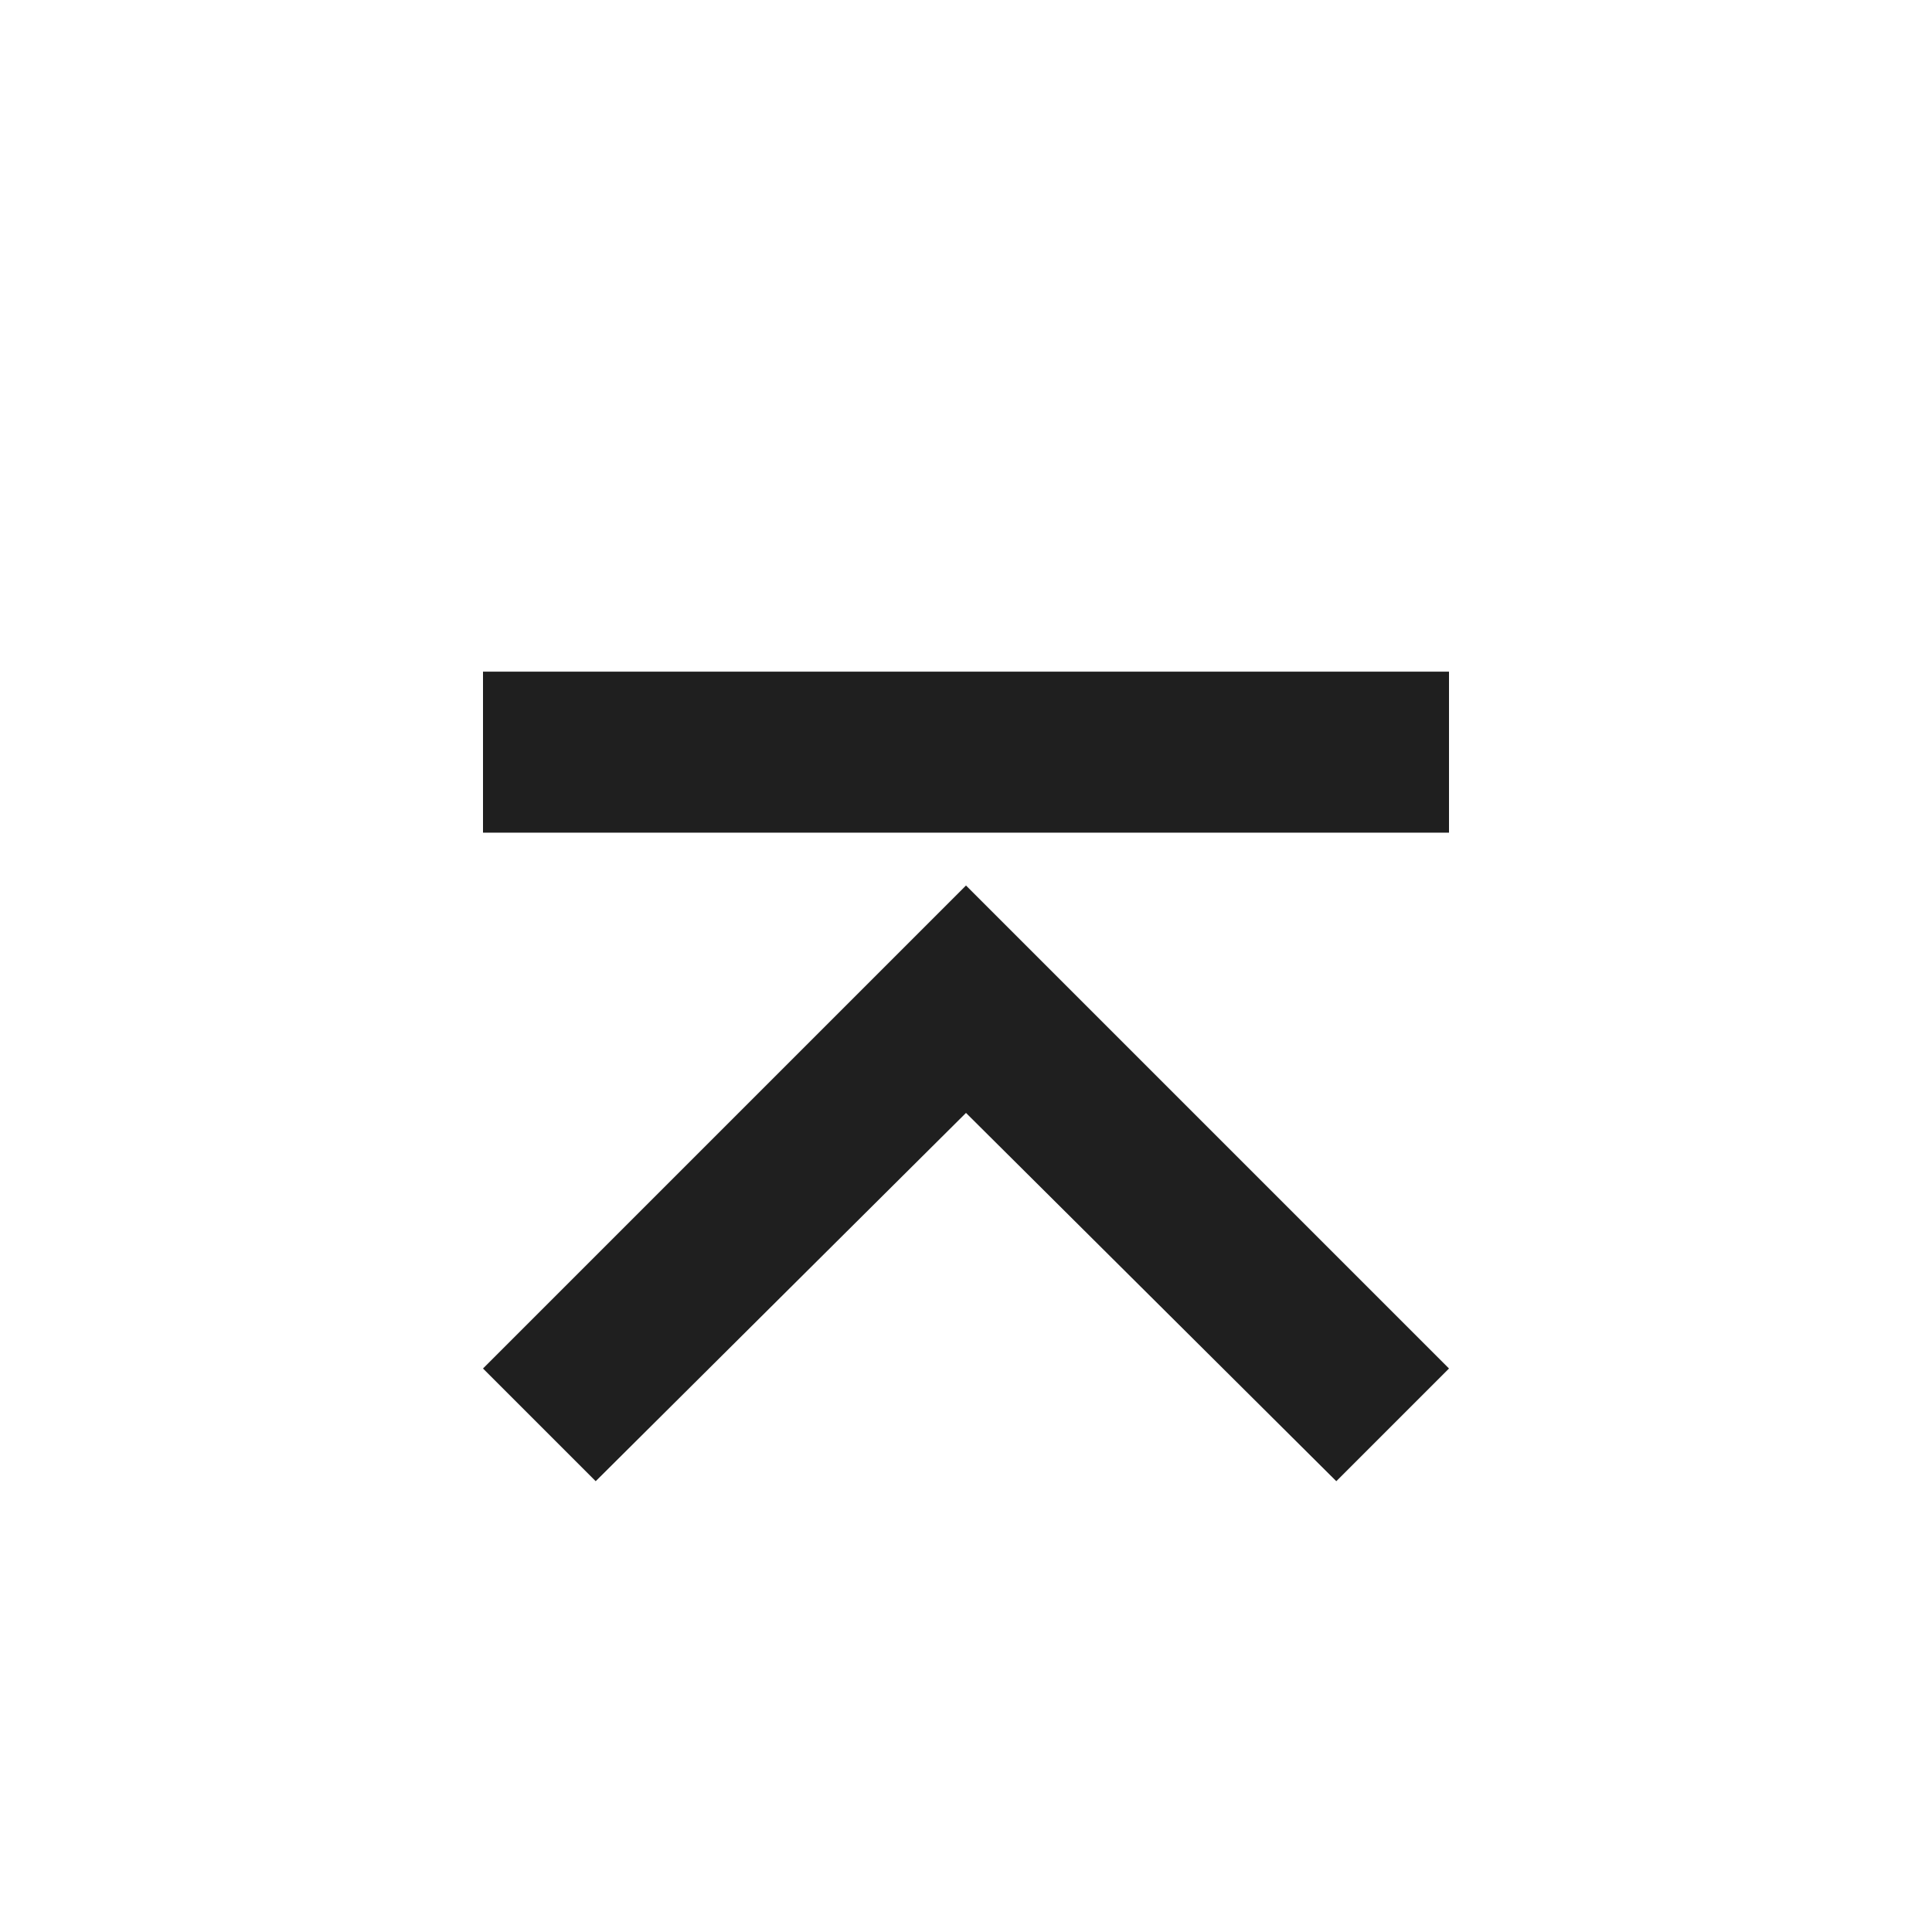
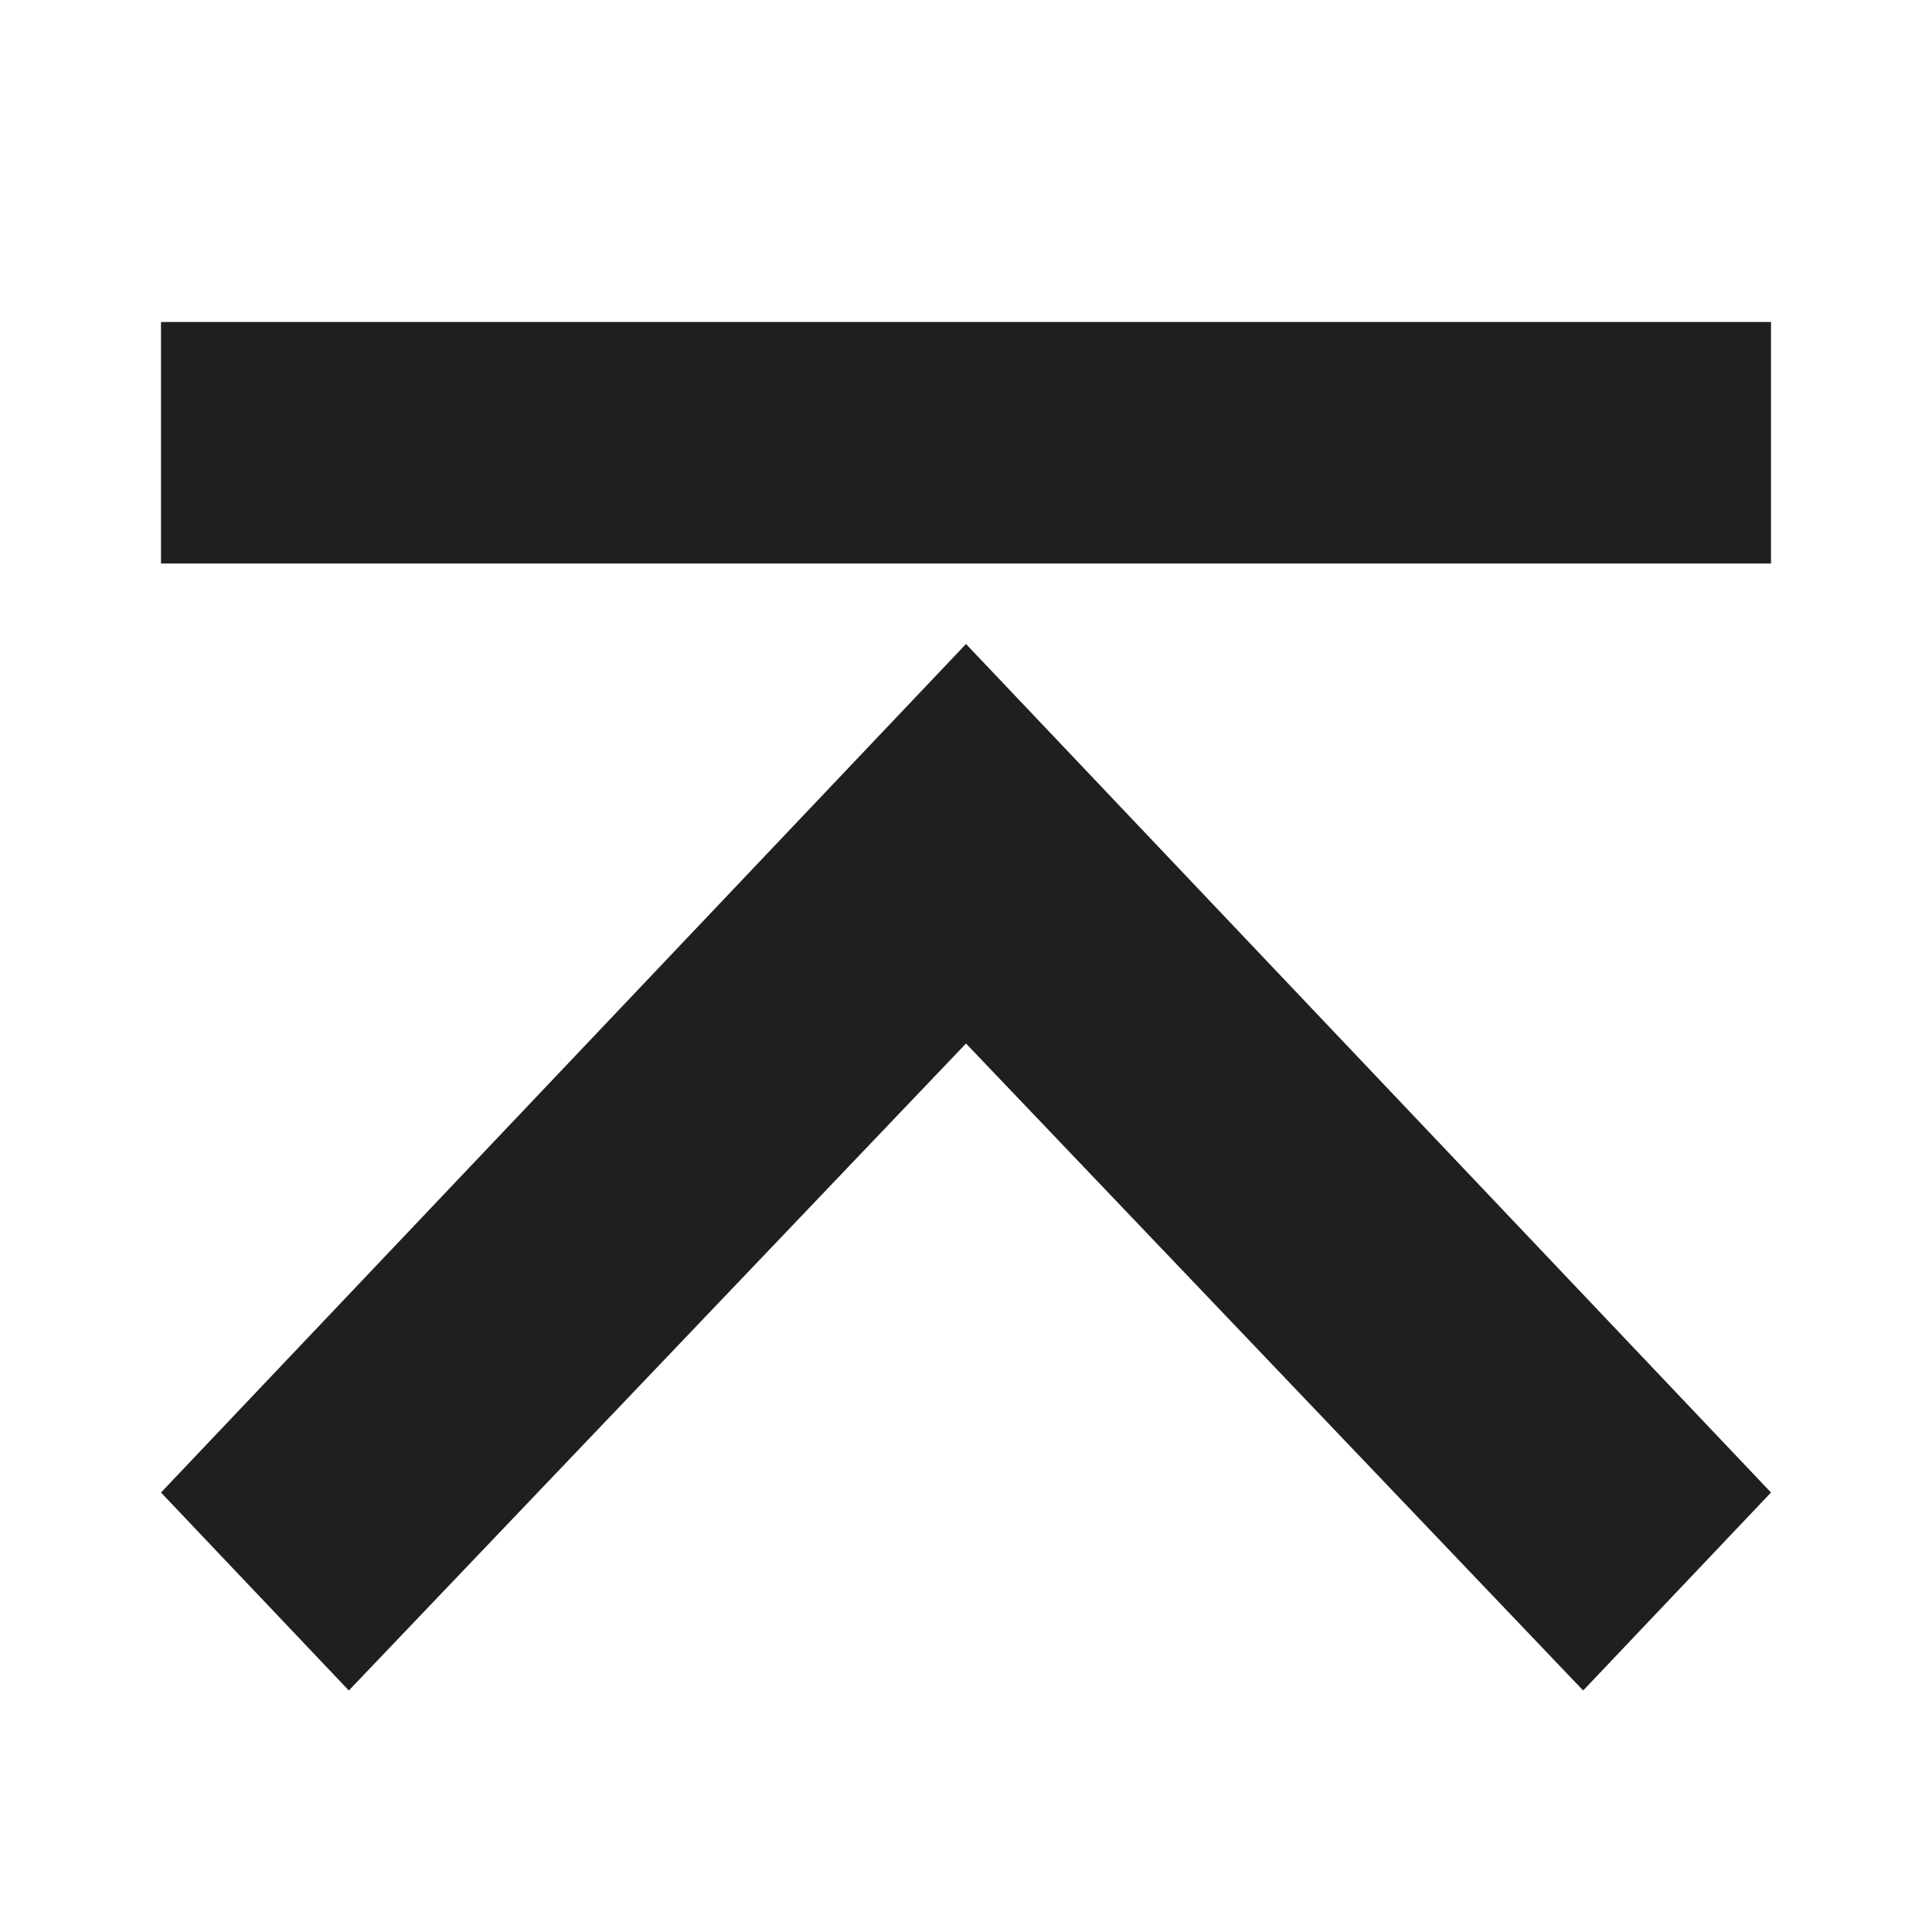
<svg xmlns="http://www.w3.org/2000/svg" height="24px" viewBox="0 -960 960 960" width="24px" fill="#1f1f1f" version="1.1" id="svg1" xml:space="preserve">
  <defs id="defs1" />
-   <path d="m 296,-224 -56,-56 240,-240 240,240 -56,56 -184,-183 z" id="path1" />
-   <g style="fill:#1f1f1f" id="g1" transform="translate(0,-426.2553)">
-     <path d="m 240,-120 v -80 h 480 v 80 z" id="path1-2" />
+   <g id="g2" transform="translate(0,40.00001)">
+     <path d="M 173.333,-160 80,-258.378 480,-680 880,-258.378 786.667,-160 480,-481.486 Z" id="path1" style="stroke-width:1.711" />
+     <g style="fill:#1f1f1f" id="g1" transform="matrix(1.666667,0,0,1.5,-320,-540)">
+       <path d="m 240,-120 v -80 h 480 v 80 z" id="path1-2" />
+     </g>
  </g>
</svg>
